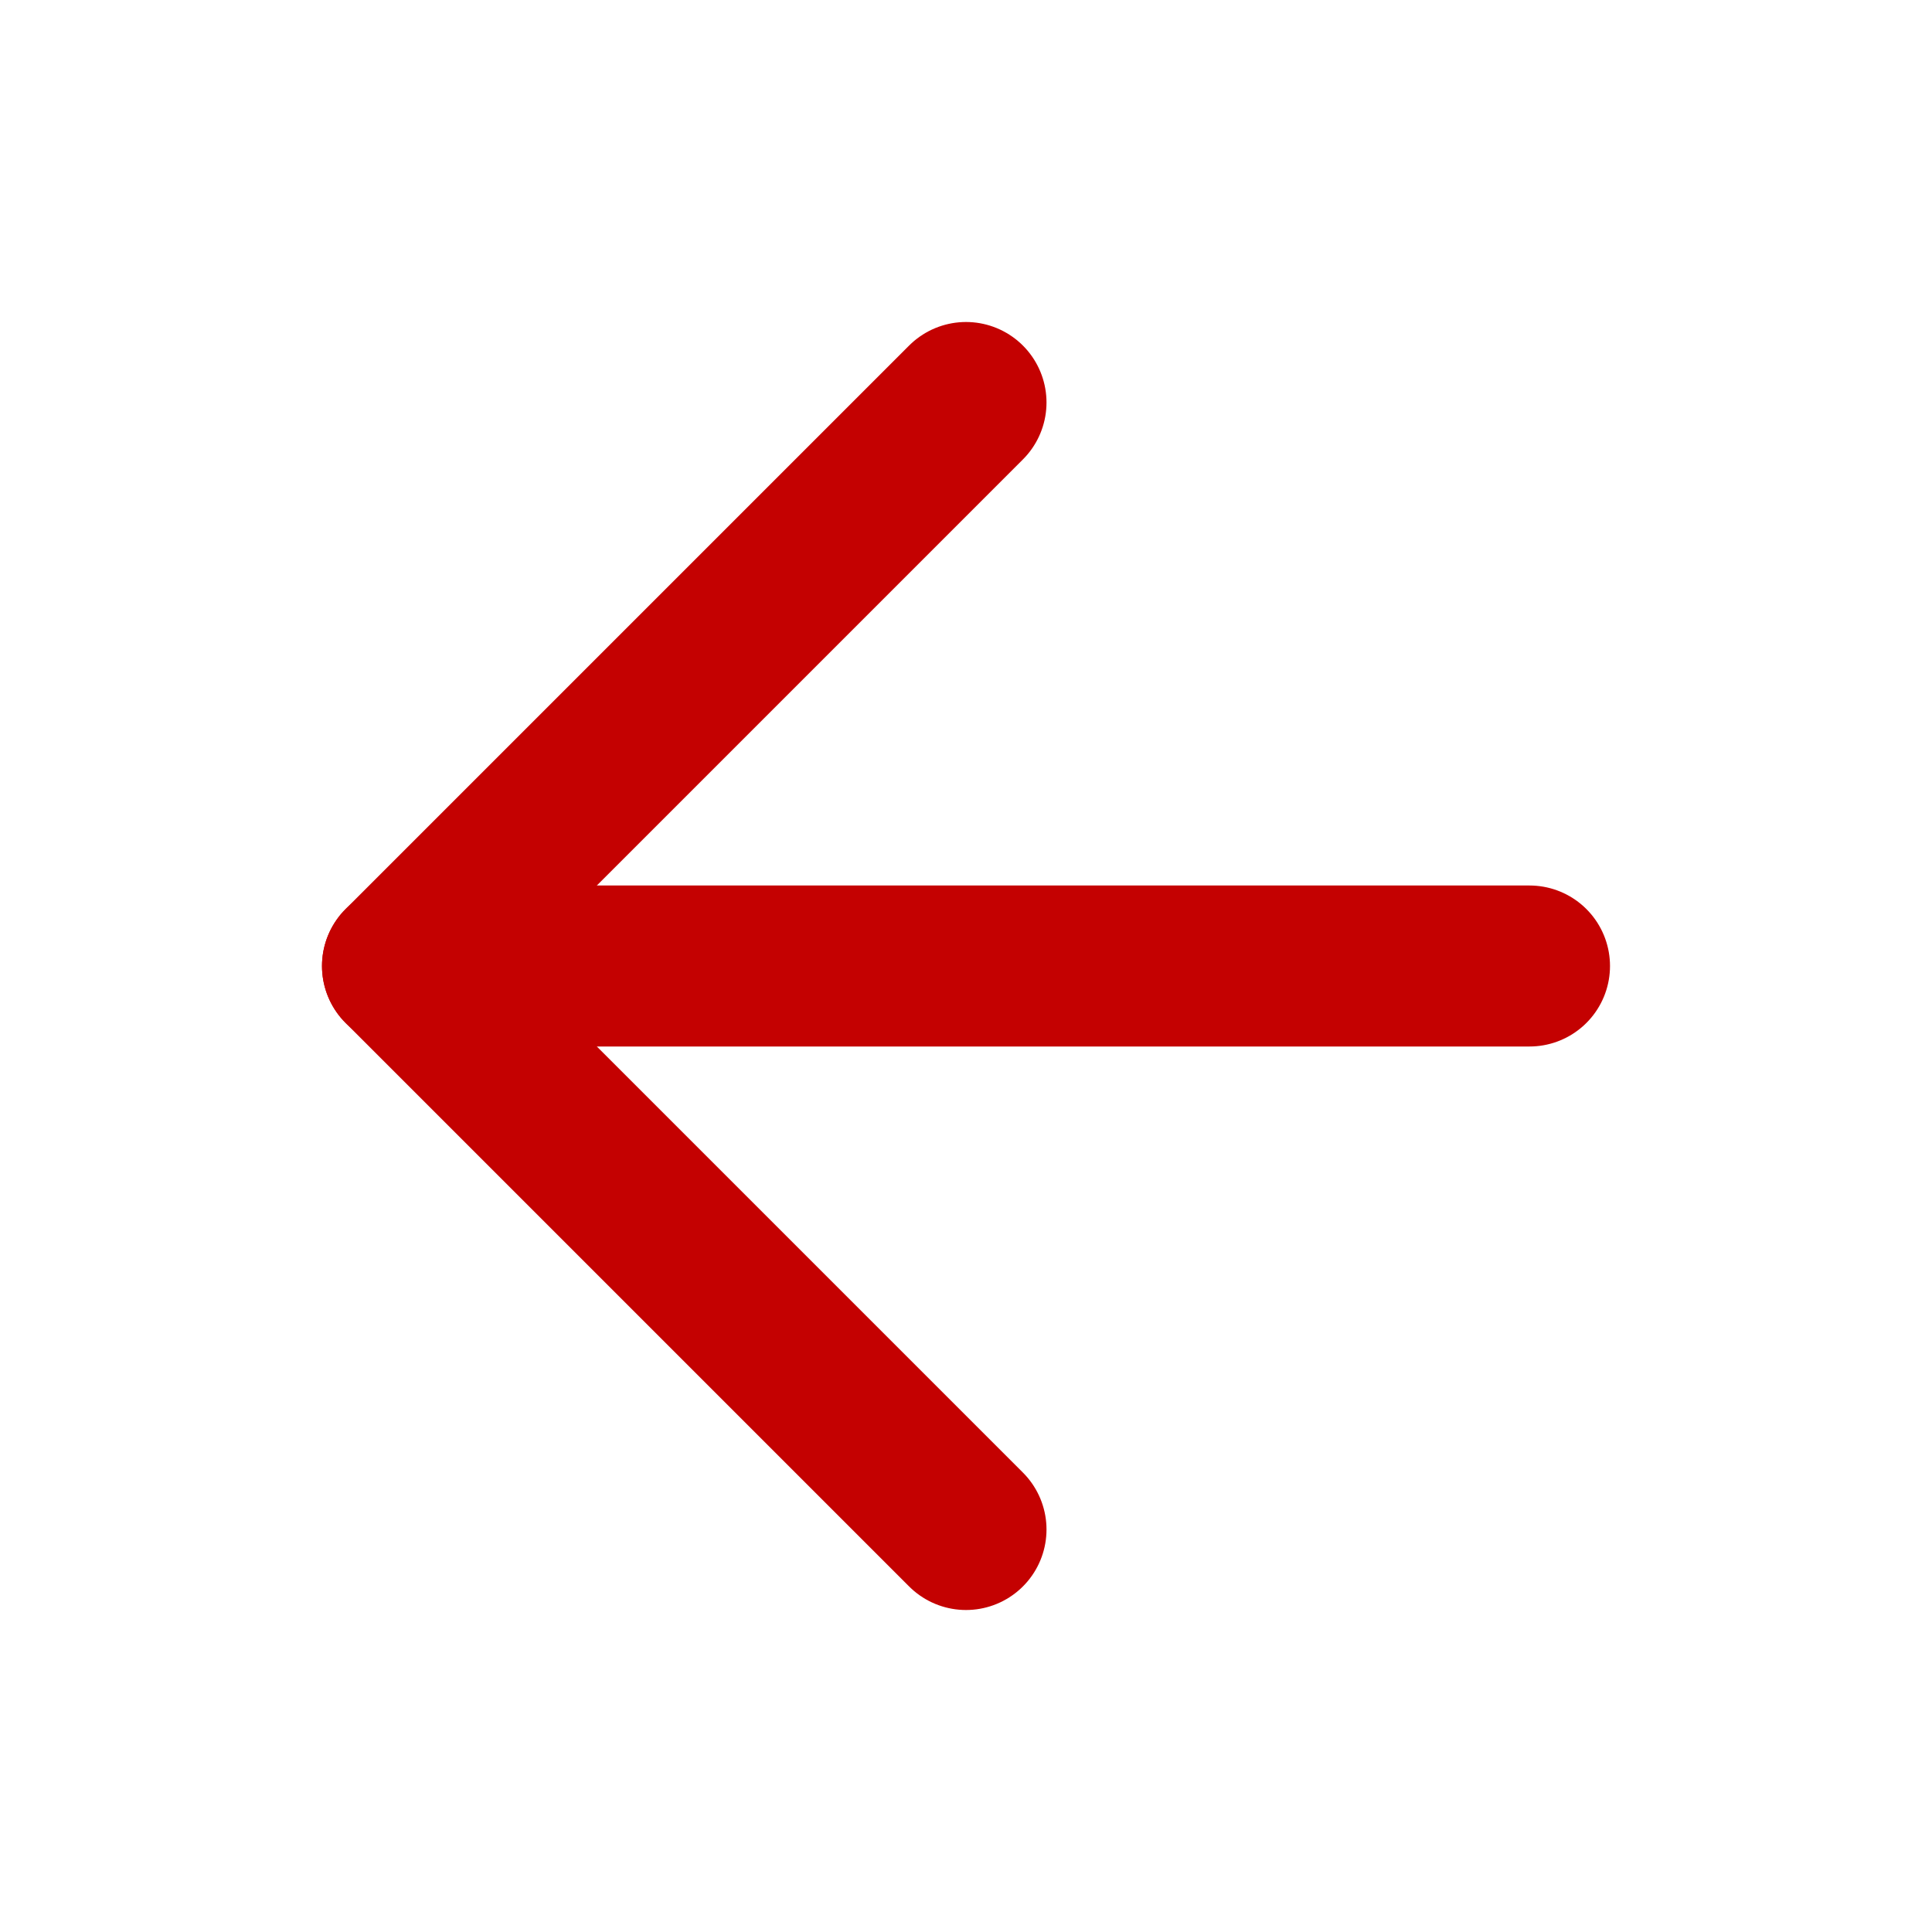
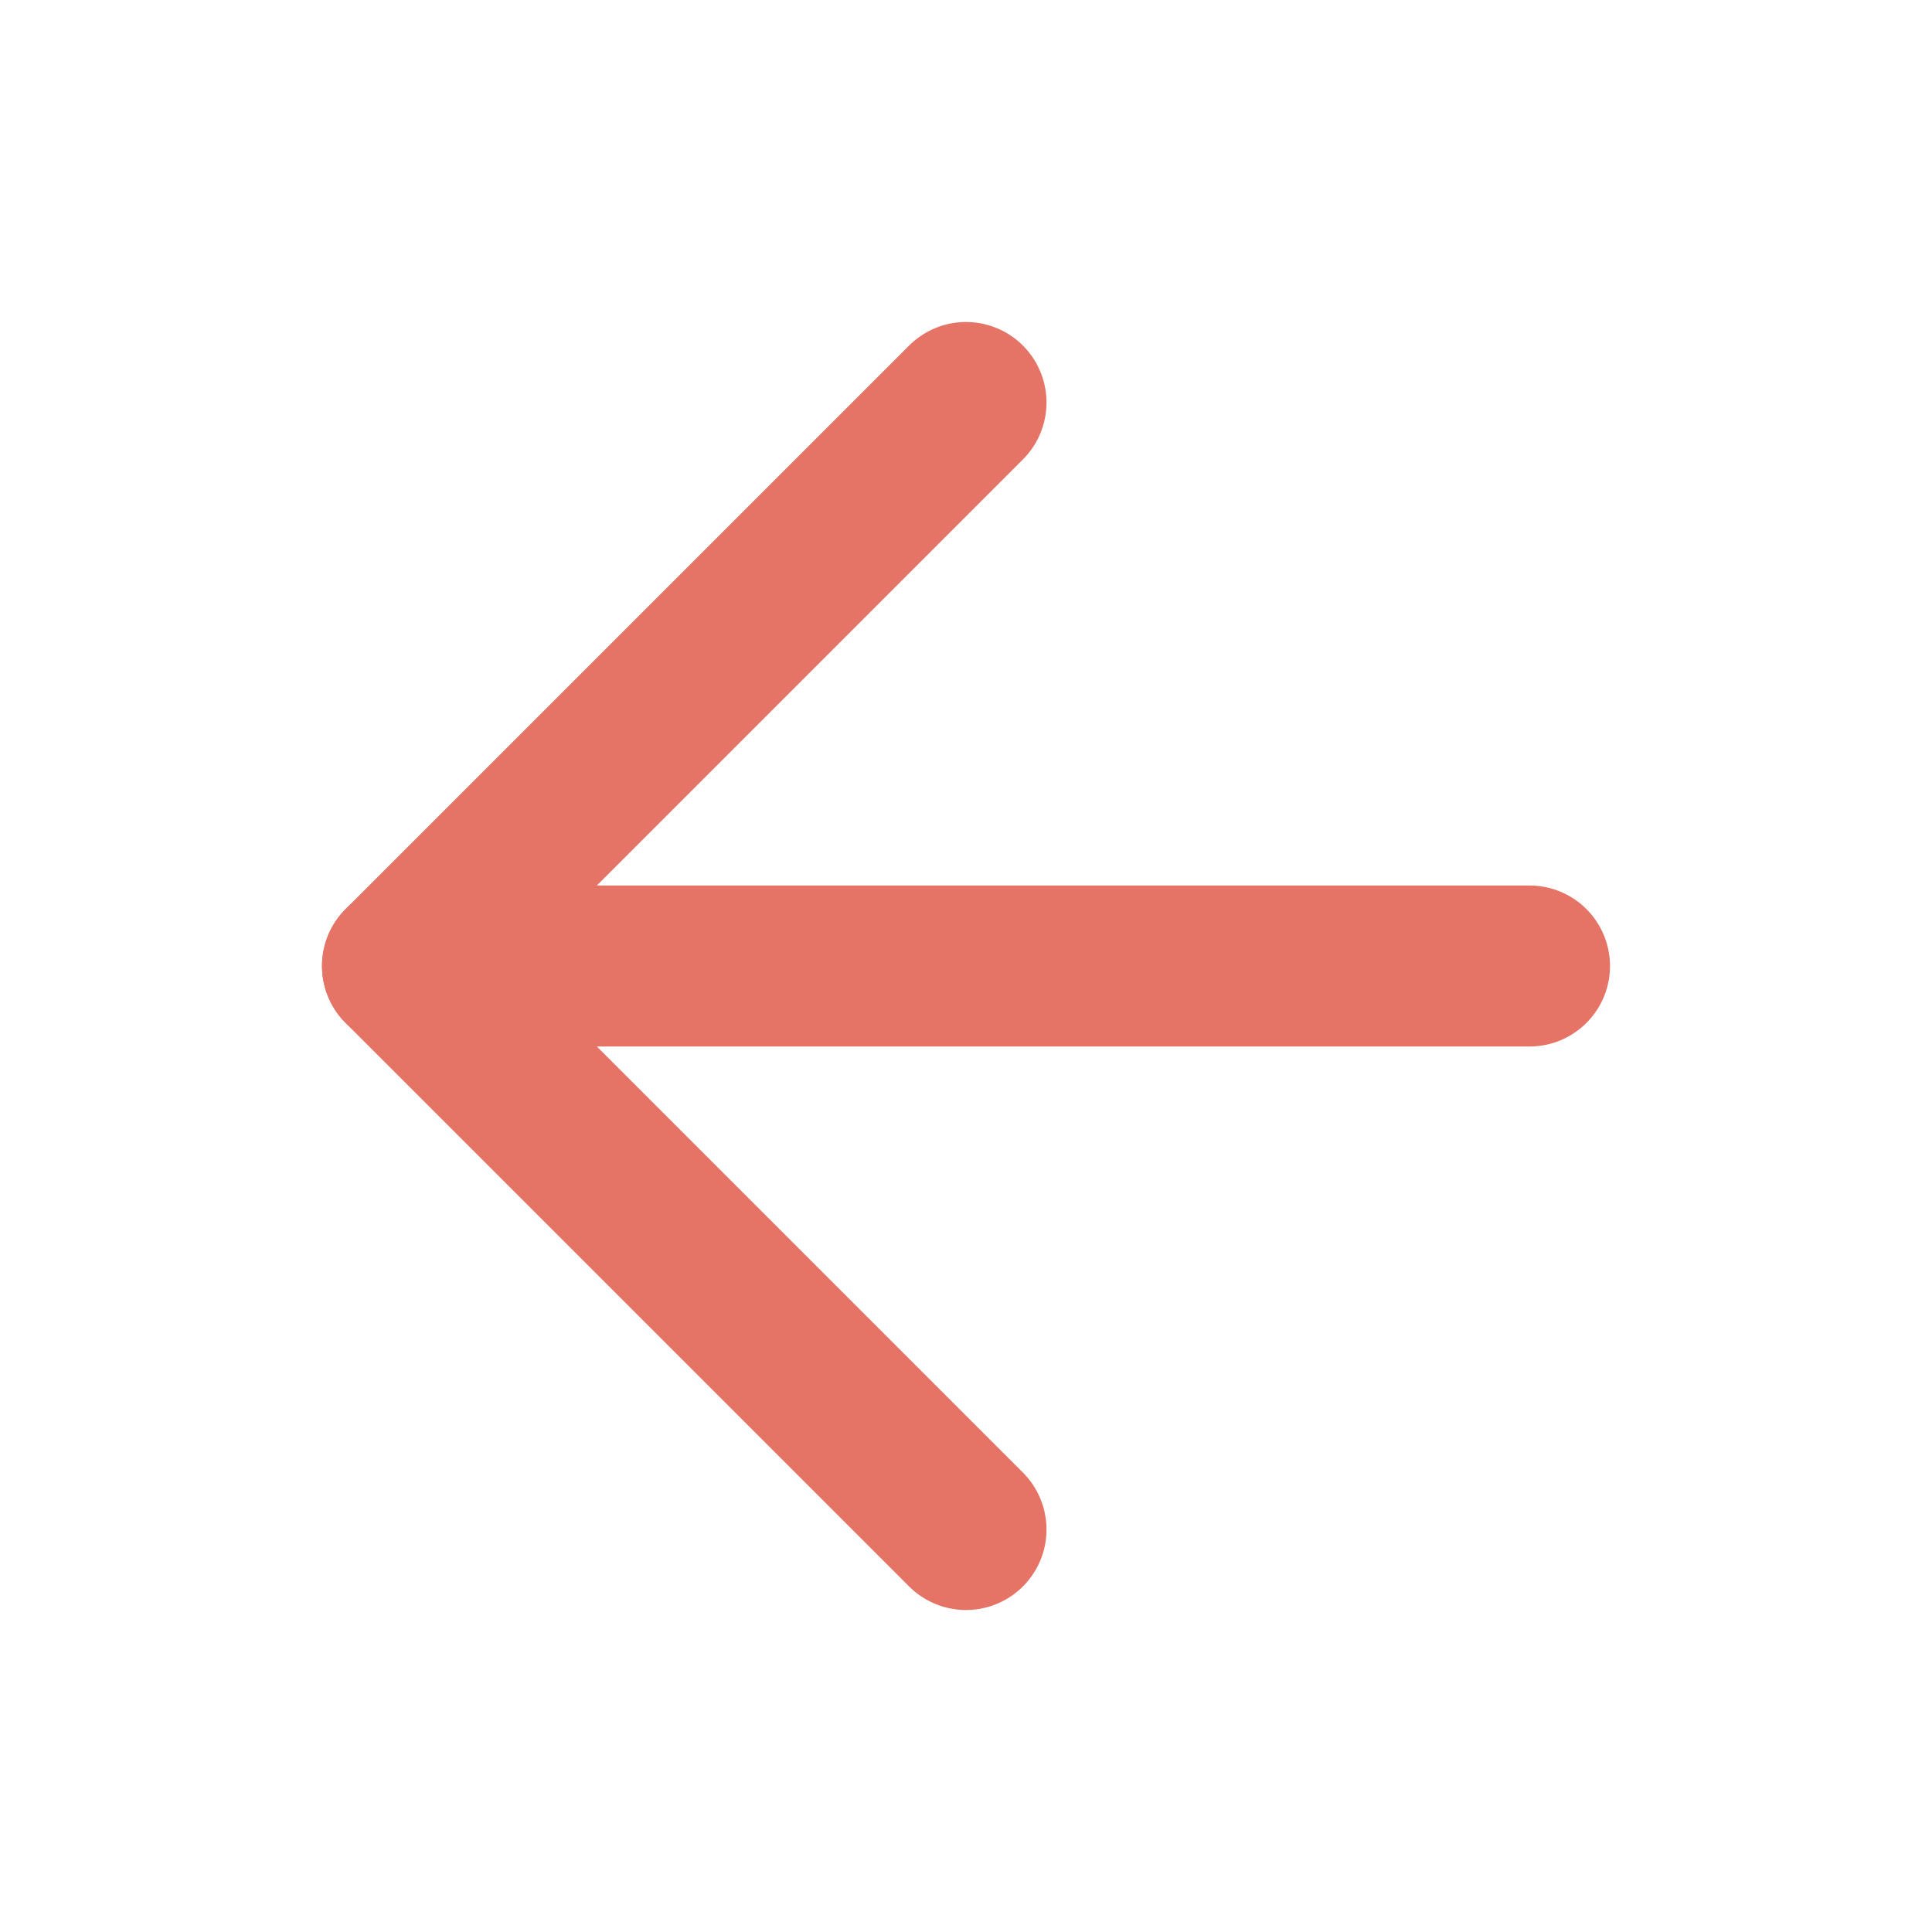
- <svg xmlns="http://www.w3.org/2000/svg" width="24" height="24" viewBox="0 0 24 24" fill="none" stroke="#C40101" stroke-width="2" stroke-linecap="round" stroke-linejoin="round" class="feather feather-arrow-left">
+ <svg xmlns="http://www.w3.org/2000/svg" width="24" height="24" viewBox="0 0 24 24" fill="none" stroke="#E57466" stroke-width="2" stroke-linecap="round" stroke-linejoin="round" class="feather feather-arrow-left">
  <line x1="19" y1="12" x2="5" y2="12" />
  <polyline points="12 19 5 12 12 5" />
</svg>
